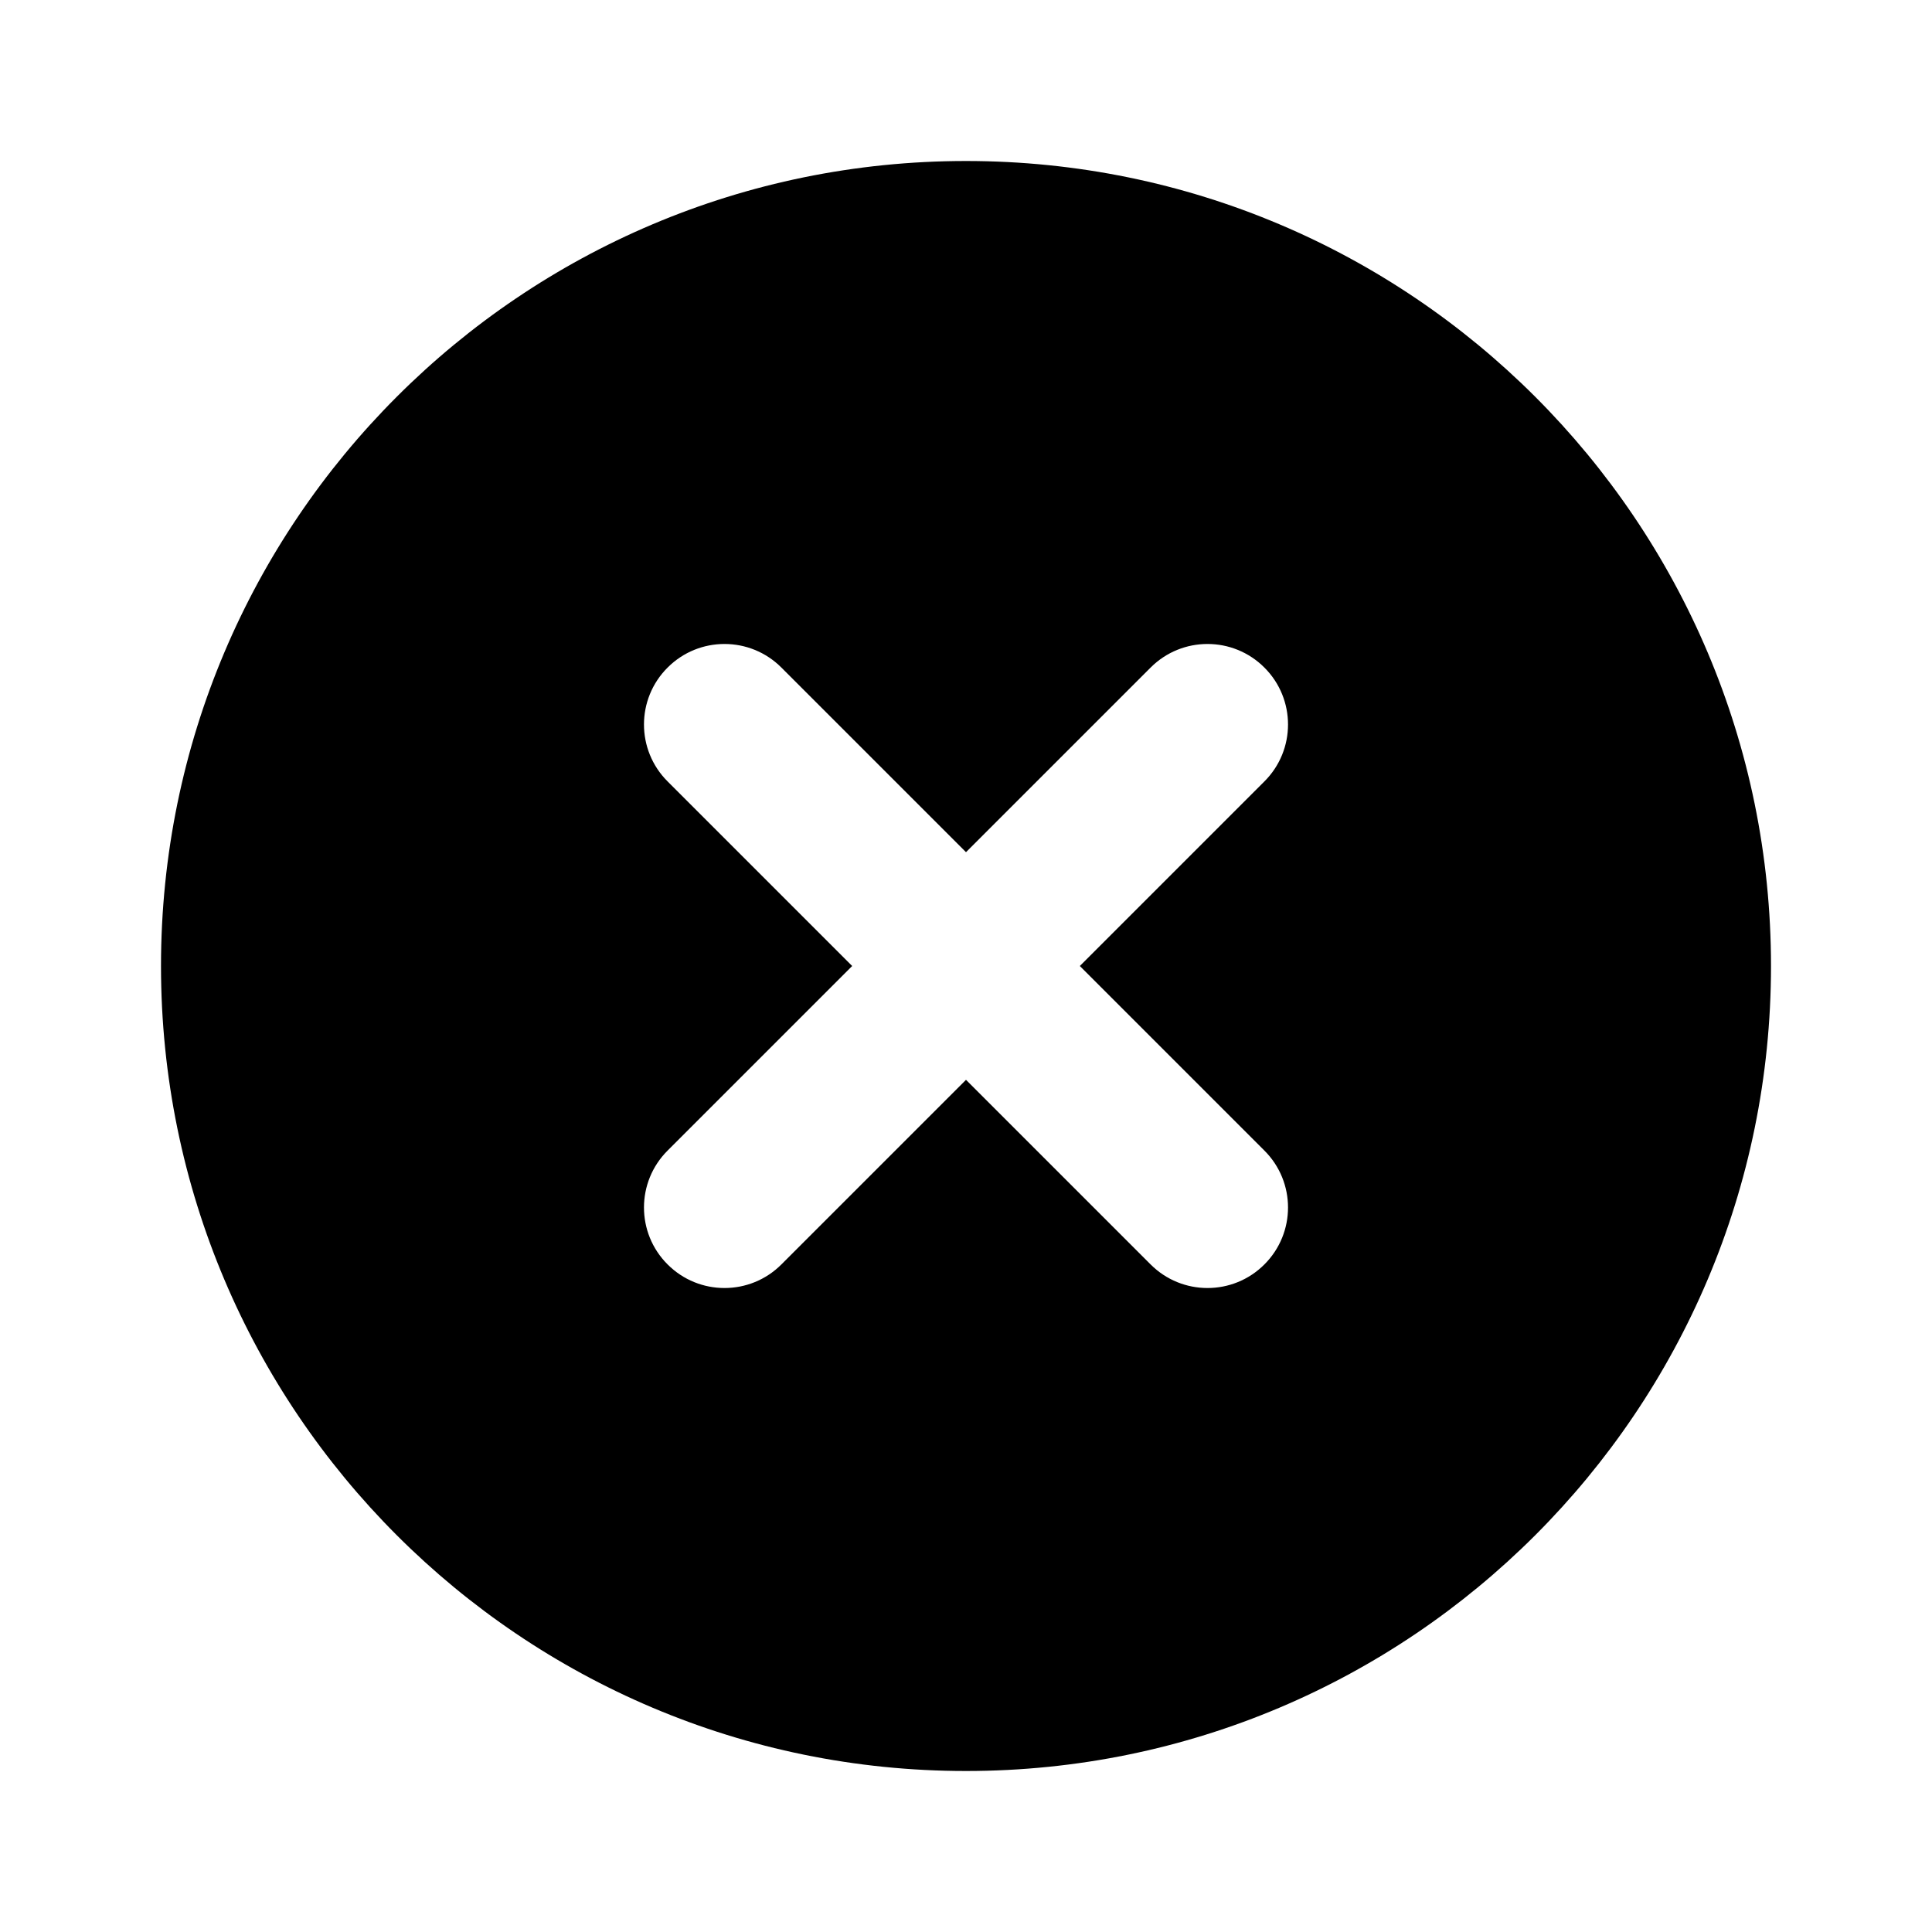
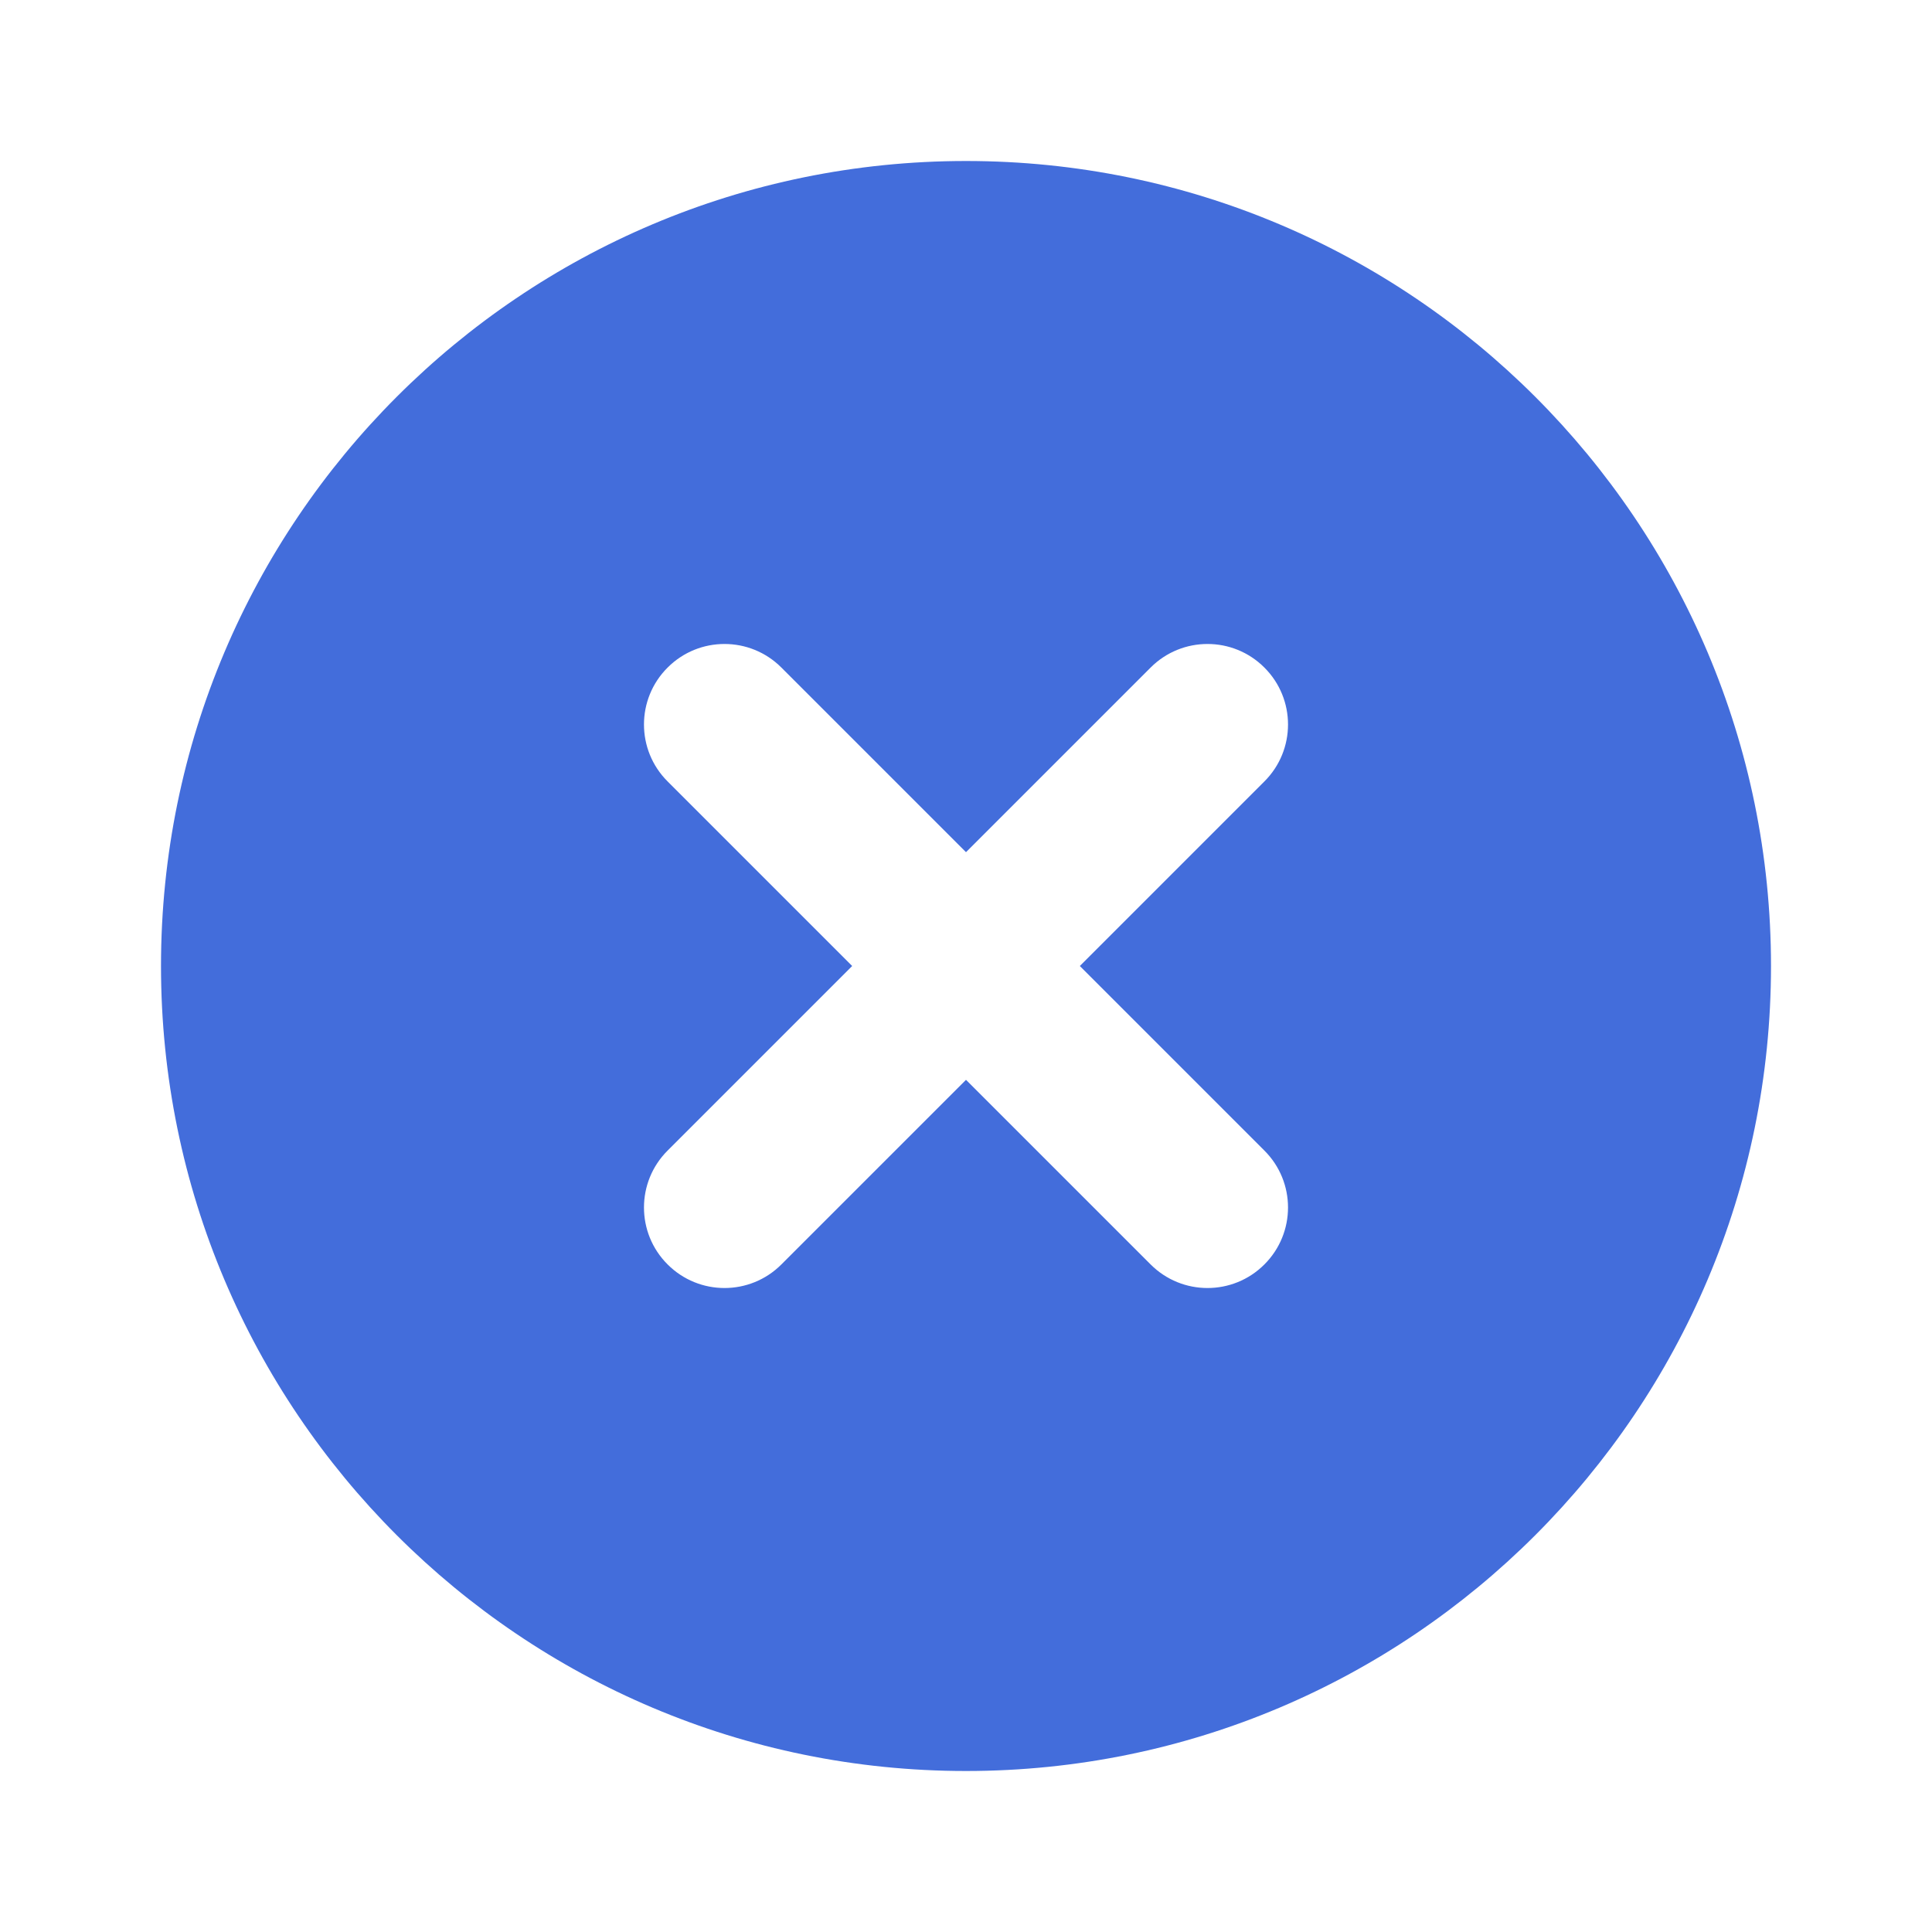
<svg xmlns="http://www.w3.org/2000/svg" width="24" height="24" viewBox="0 0 24 24" fill="none">
-   <path fill-rule="evenodd" clip-rule="evenodd" d="M12 2C6.477 2 2 6.477 2 12C2 17.523 6.477 22 12 22C17.523 22 22 17.523 22 12C22 6.477 17.523 2 12 2ZM8.293 8.293C8.683 7.902 9.317 7.902 9.707 8.293L12 10.586L14.293 8.293C14.683 7.902 15.317 7.902 15.707 8.293C16.098 8.683 16.098 9.317 15.707 9.707L13.414 12L15.707 14.293C16.098 14.683 16.098 15.317 15.707 15.707C15.317 16.098 14.683 16.098 14.293 15.707L12 13.414L9.707 15.707C9.317 16.098 8.683 16.098 8.293 15.707C7.902 15.317 7.902 14.683 8.293 14.293L10.586 12L8.293 9.707C7.902 9.317 7.902 8.683 8.293 8.293Z" fill="black" />
+   <path fill-rule="evenodd" clip-rule="evenodd" d="M12 2C6.477 2 2 6.477 2 12C2 17.523 6.477 22 12 22C17.523 22 22 17.523 22 12C22 6.477 17.523 2 12 2ZM8.293 8.293C8.683 7.902 9.317 7.902 9.707 8.293L12 10.586L14.293 8.293C14.683 7.902 15.317 7.902 15.707 8.293C16.098 8.683 16.098 9.317 15.707 9.707L13.414 12L15.707 14.293C16.098 14.683 16.098 15.317 15.707 15.707C15.317 16.098 14.683 16.098 14.293 15.707L12 13.414L9.707 15.707C9.317 16.098 8.683 16.098 8.293 15.707C7.902 15.317 7.902 14.683 8.293 14.293L10.586 12L8.293 9.707C7.902 9.317 7.902 8.683 8.293 8.293Z" fill="#436DDB" />
</svg>
